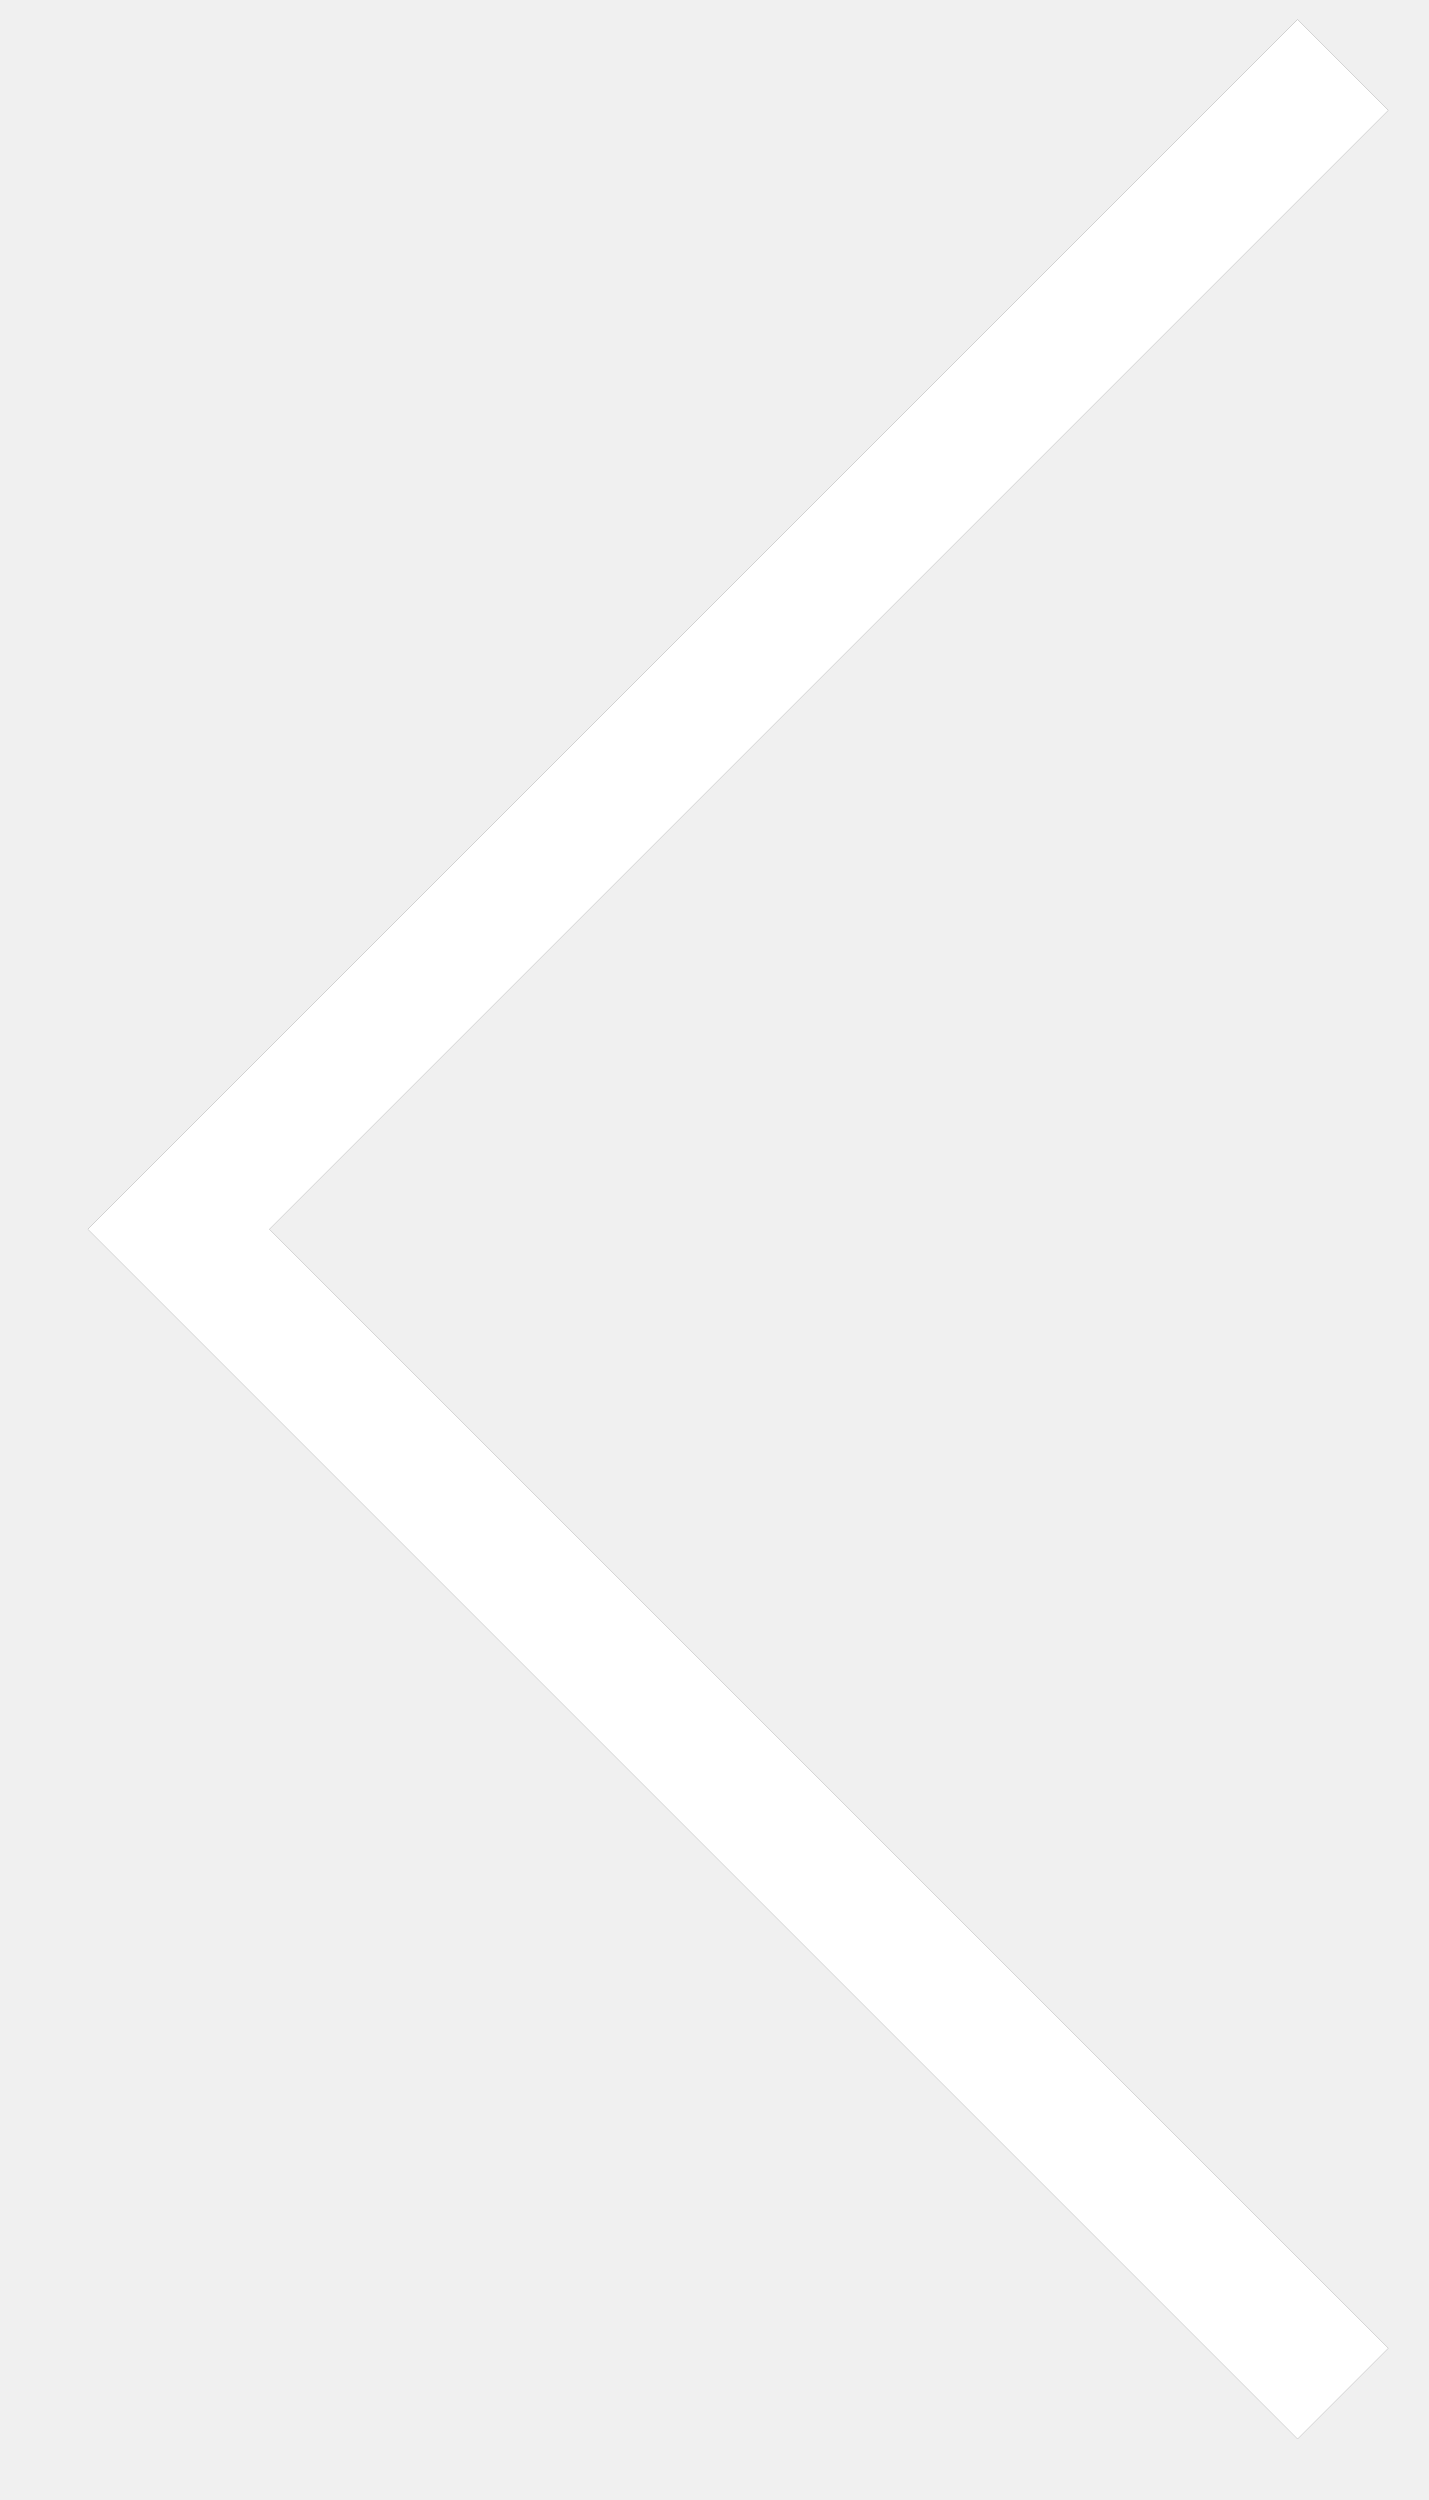
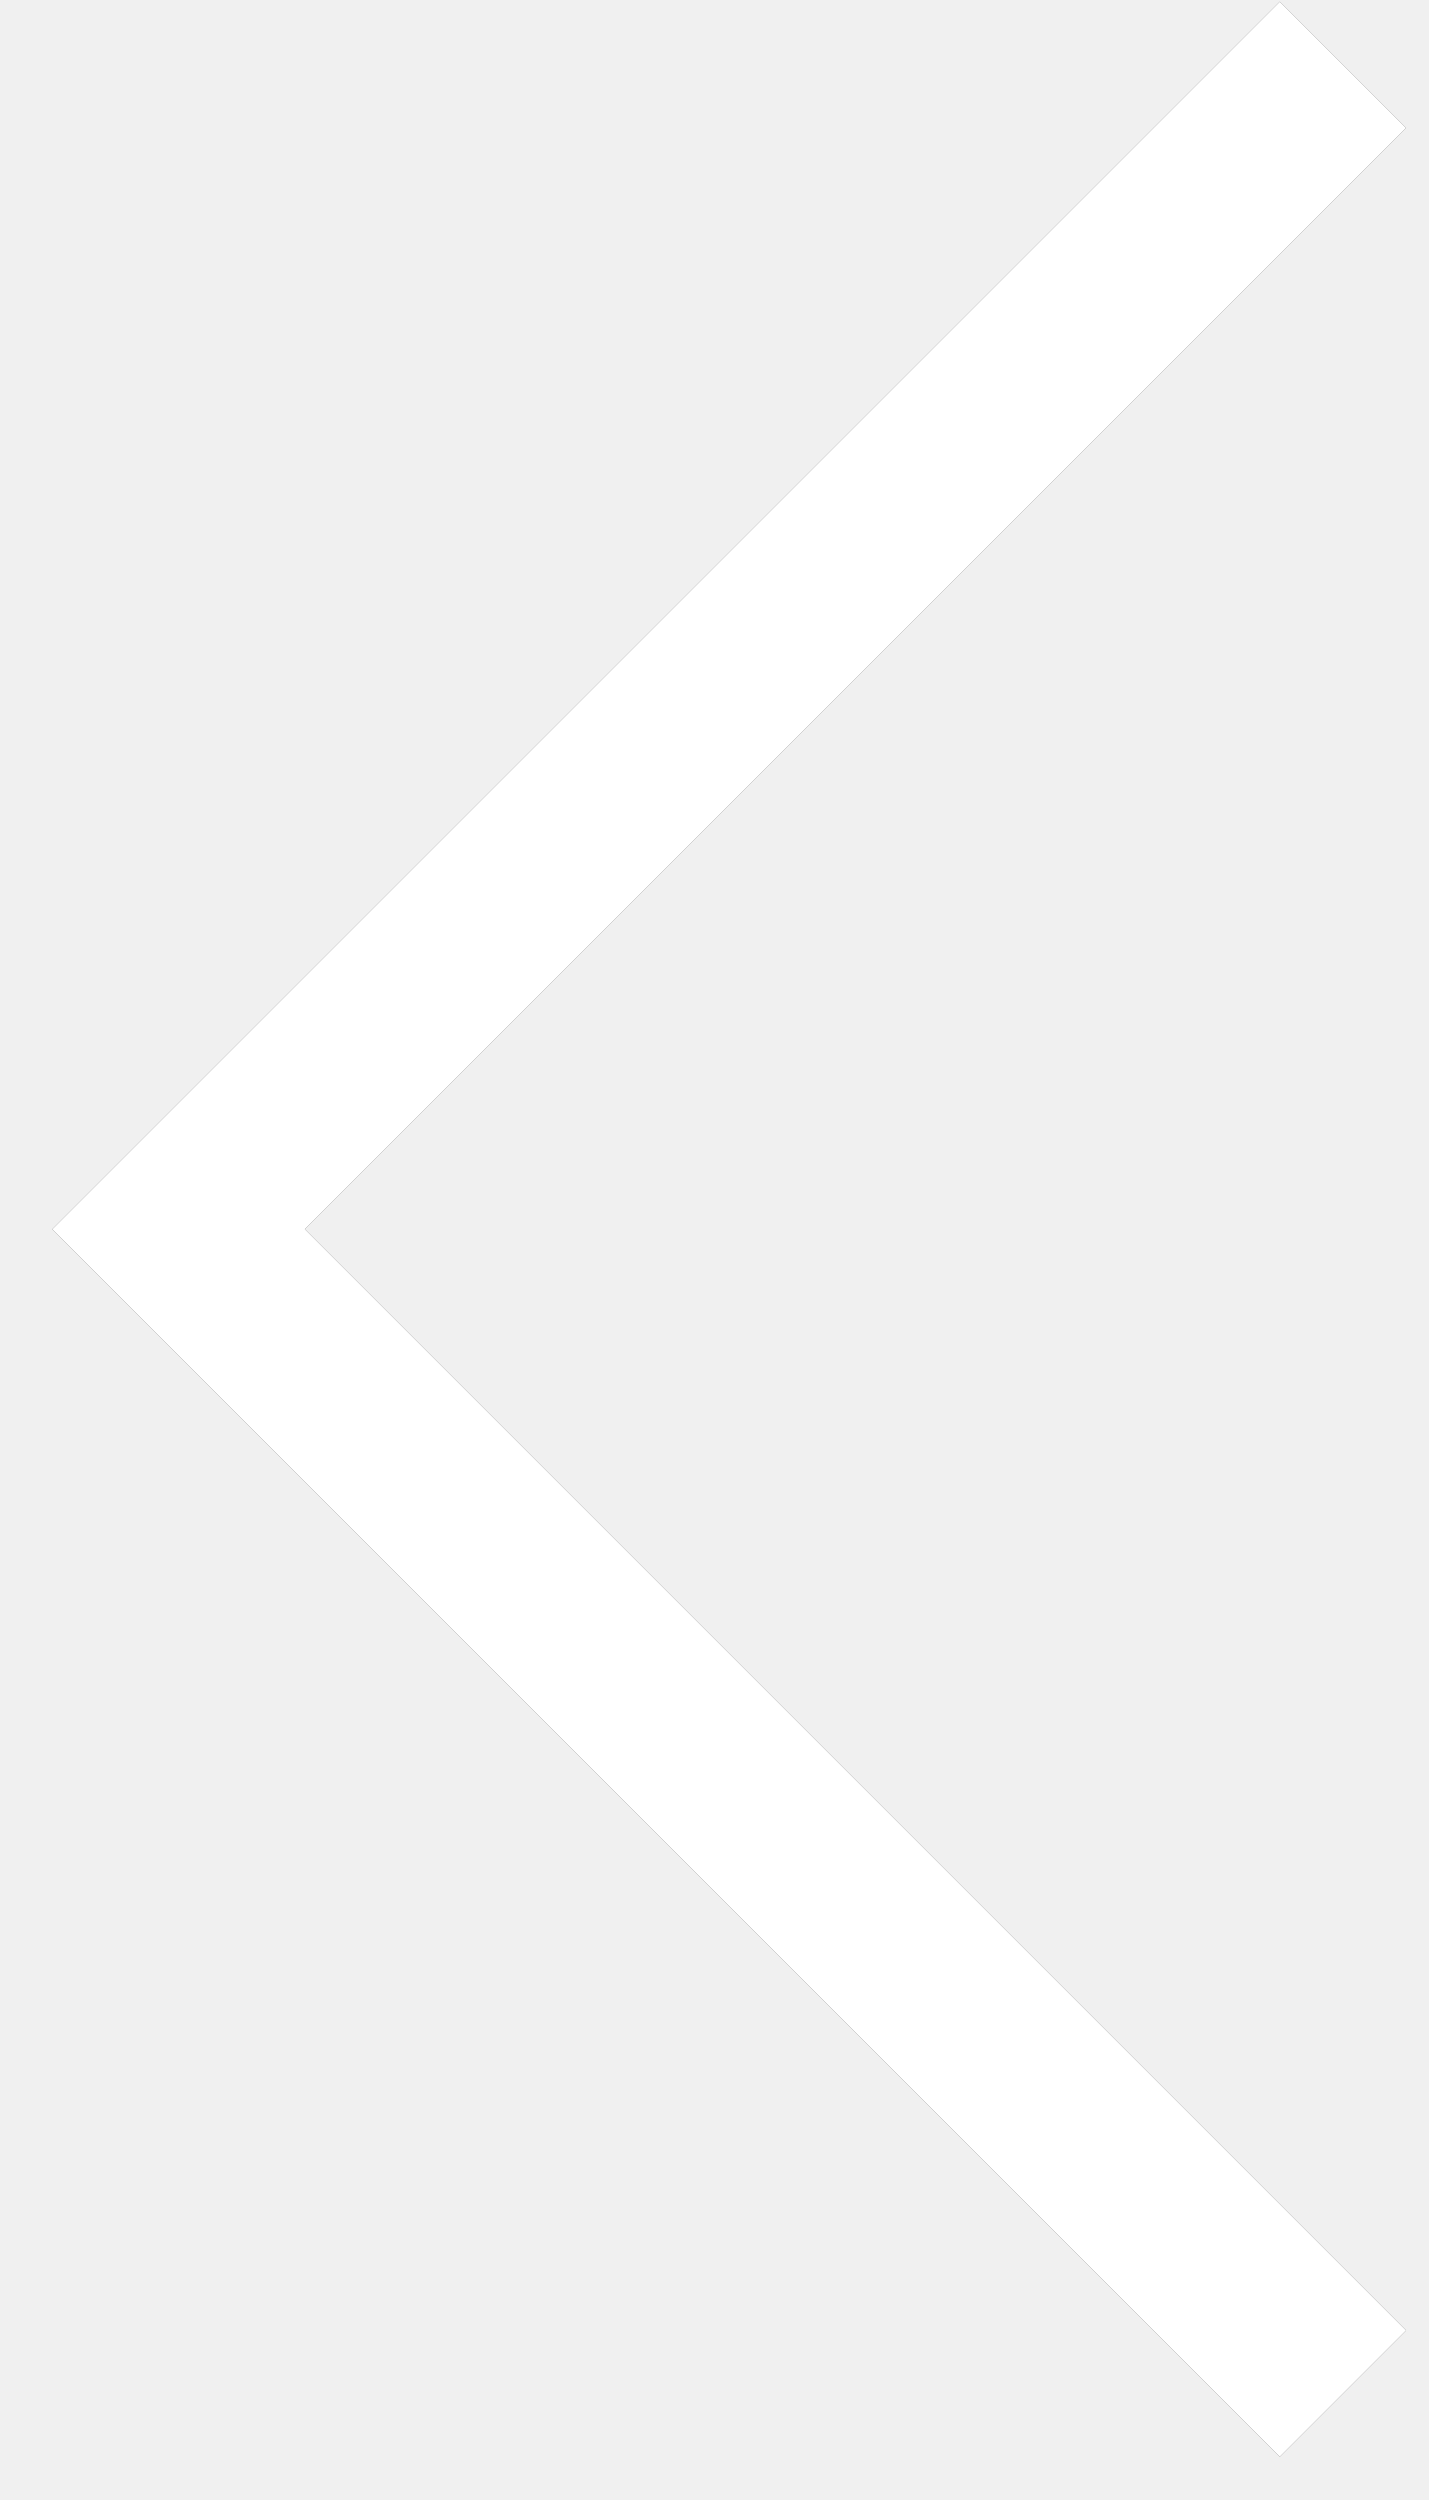
<svg xmlns="http://www.w3.org/2000/svg" width="16" height="28" viewBox="0 0 16 28" fill="none">
-   <path d="M15.041 0.726L2 13.767L15.041 26.808" stroke="#535353" stroke-width="1.438" />
-   <path d="M15.041 0.726L2 13.767L15.041 26.808" stroke="white" stroke-width="1.438" />
+   <path d="M15.041 0.726L2 13.767L15.041 26.808" stroke="#535353" stroke-width="2" />
+   <path d="M15.041 0.726L2 13.767L15.041 26.808" stroke="white" stroke-width="2" />
</svg>
